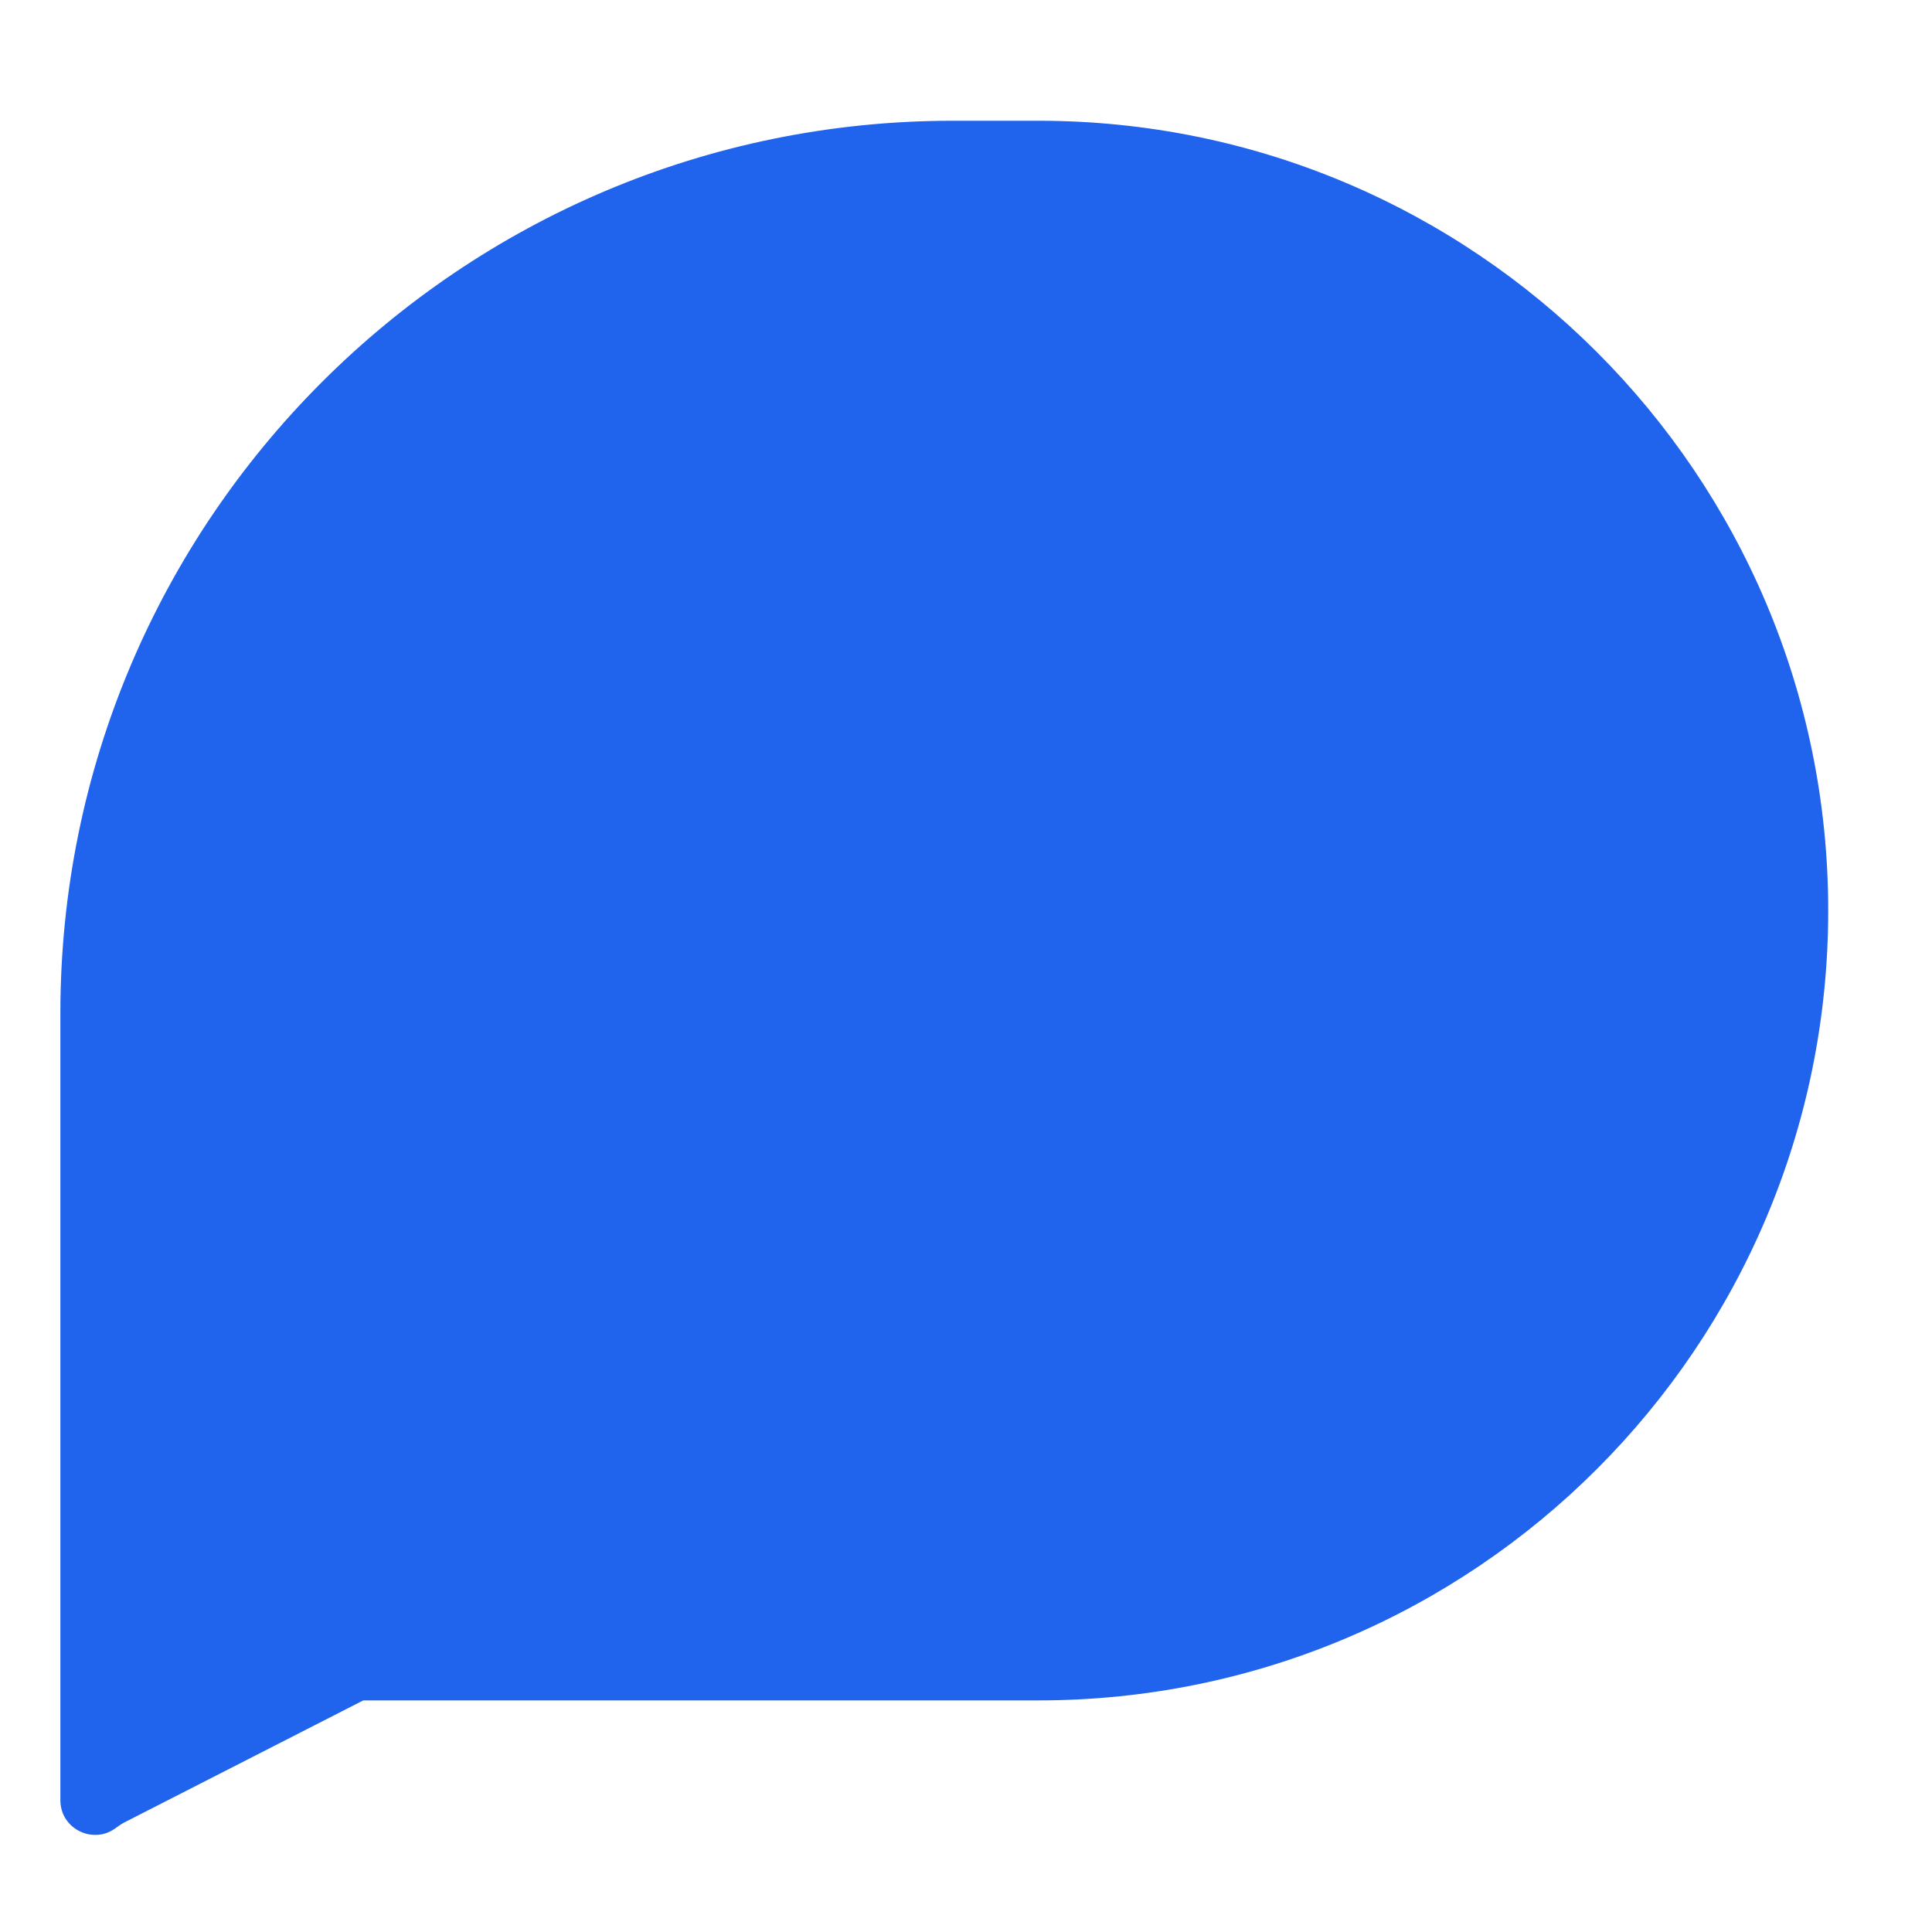
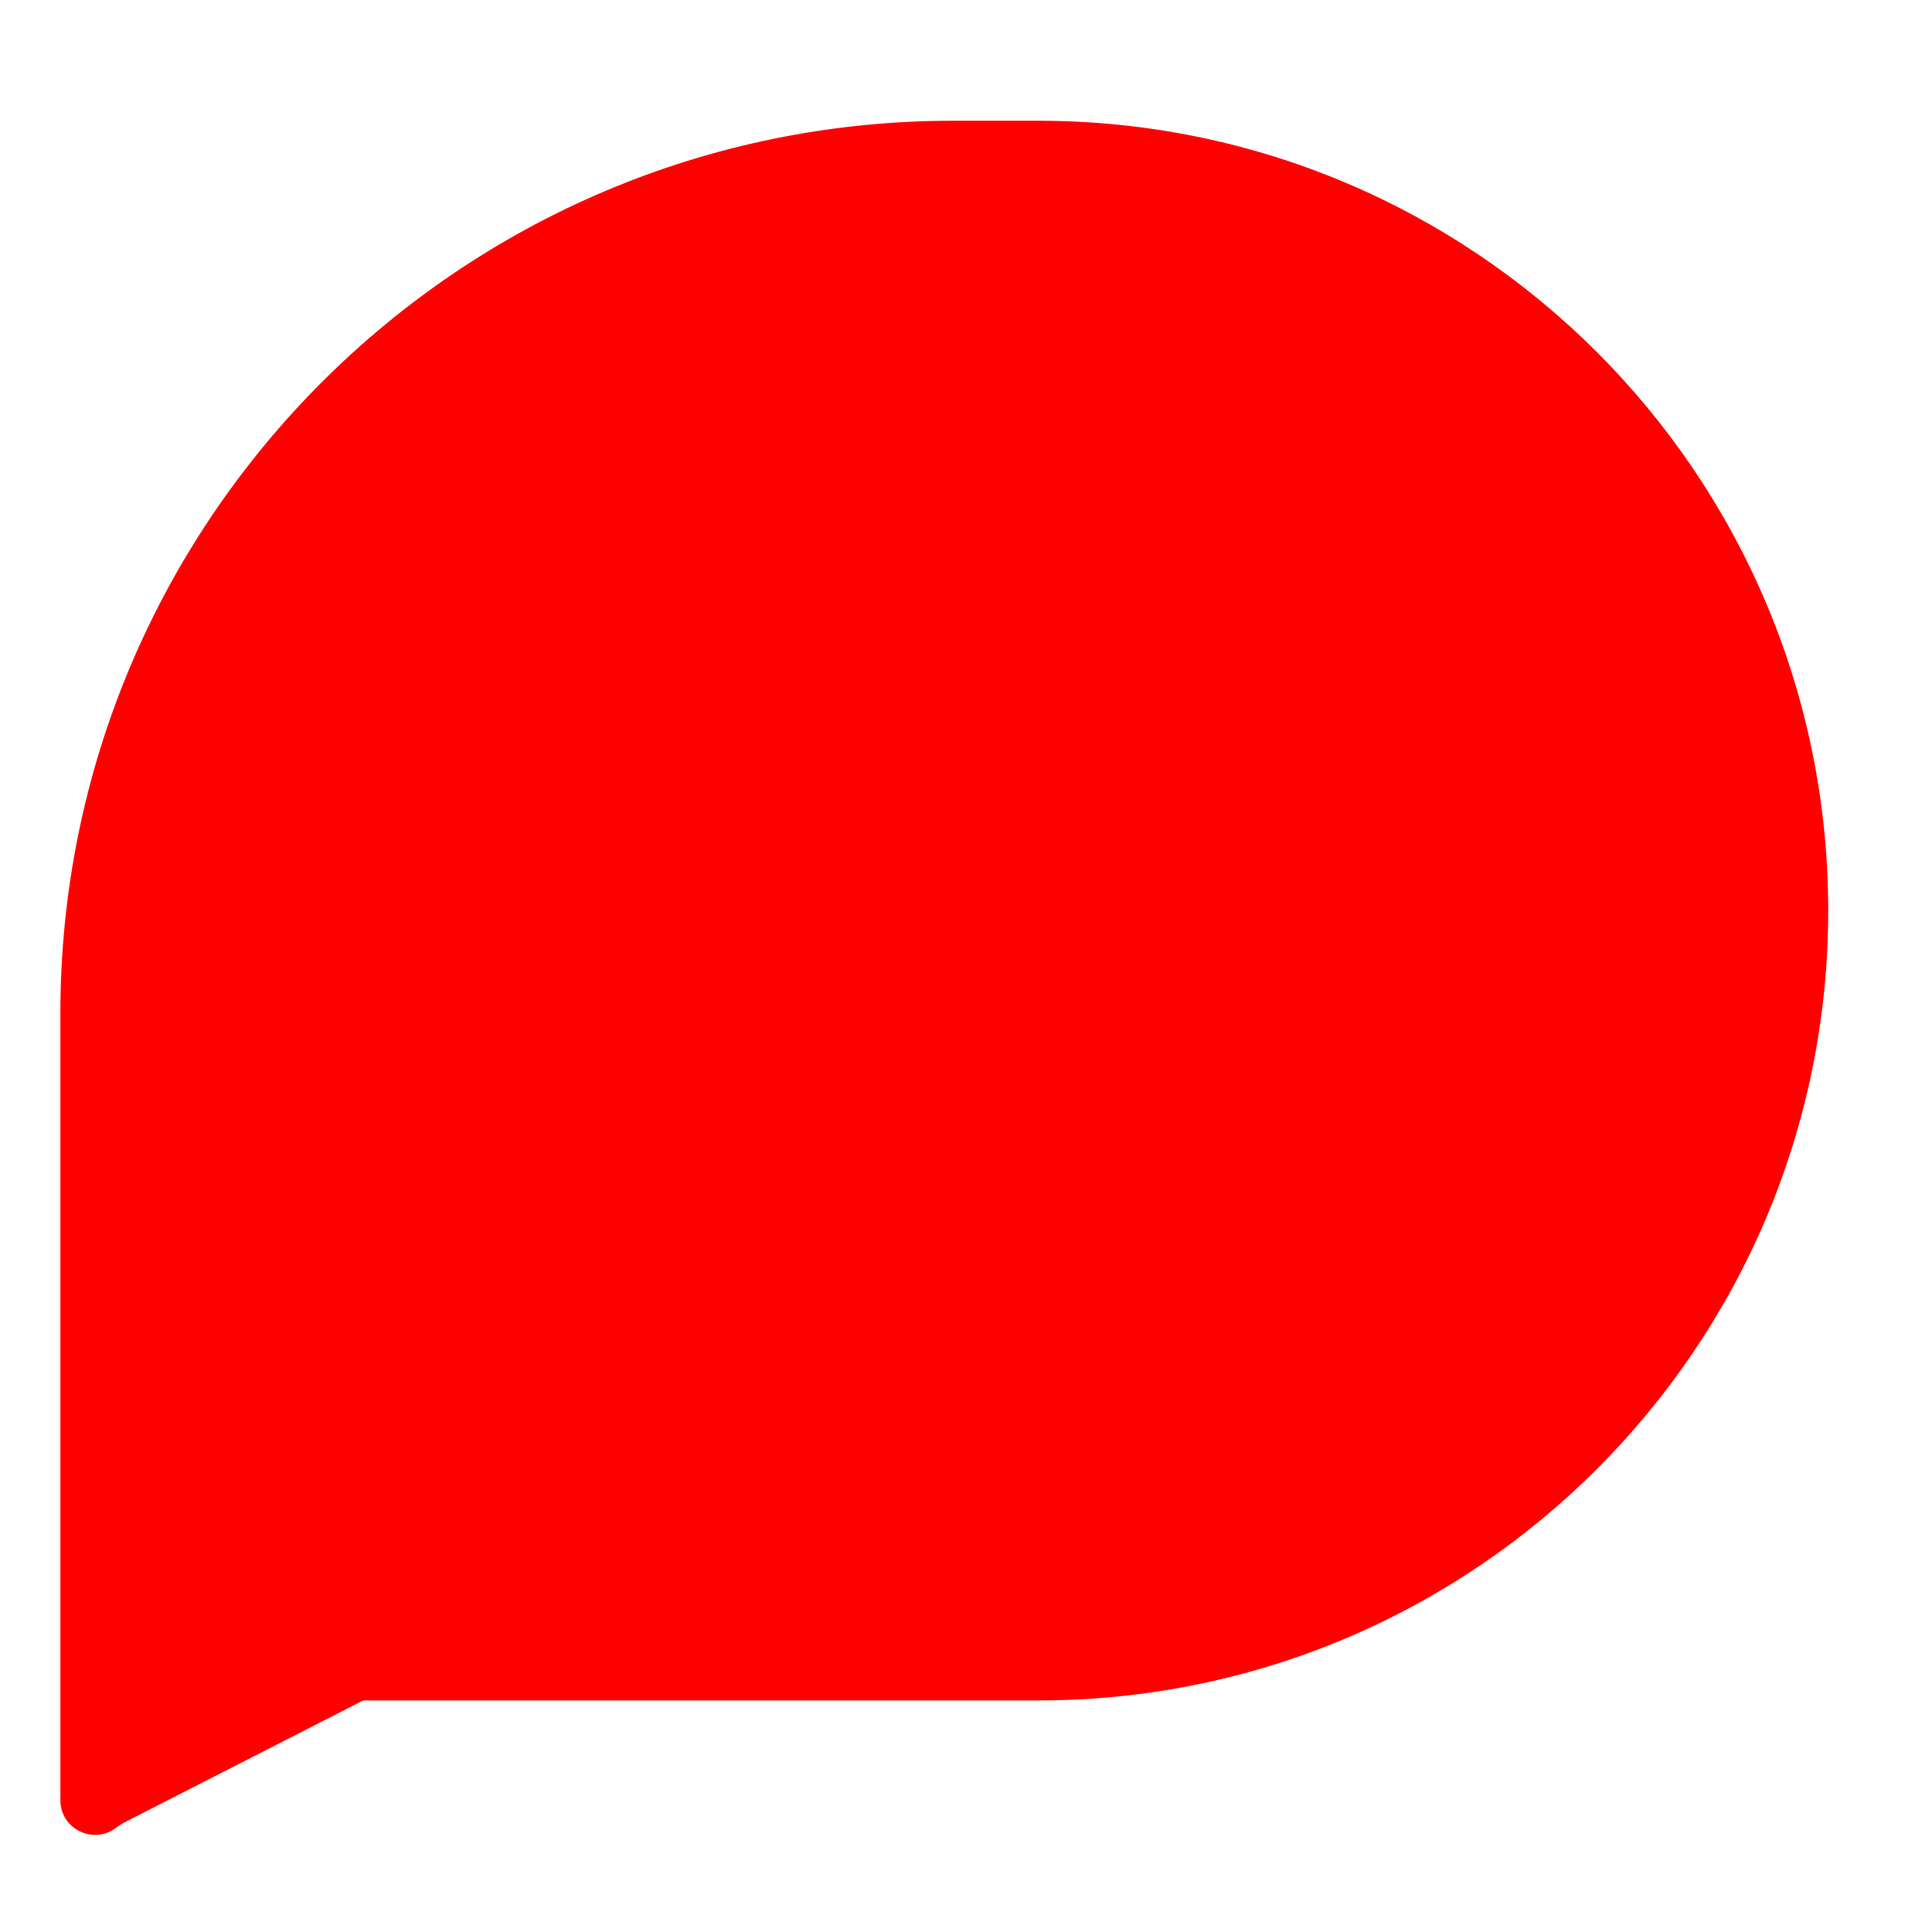
<svg xmlns="http://www.w3.org/2000/svg" width="32" height="32" viewBox="0 0 32 32" fill="none">
-   <path d="M1 16.784C1 8.619 7.619 2 15.784 2L17.199 2C24.424 2 30.281 7.857 30.281 15.082C30.281 22.307 24.424 28.164 17.199 28.164L6.017 28.164L2.06 30.185C2.003 30.214 1.951 30.254 1.898 30.291C1.532 30.547 1 30.29 1 29.817L1 24.303V16.784Z" fill="#2063EC" />
+   <path d="M1 16.784C1 8.619 7.619 2 15.784 2L17.199 2C24.424 2 30.281 7.857 30.281 15.082C30.281 22.307 24.424 28.164 17.199 28.164L6.017 28.164L2.06 30.185C2.003 30.214 1.951 30.254 1.898 30.291C1.532 30.547 1 30.29 1 29.817L1 24.303V16.784Z" fill="#FF0000" />
</svg>
